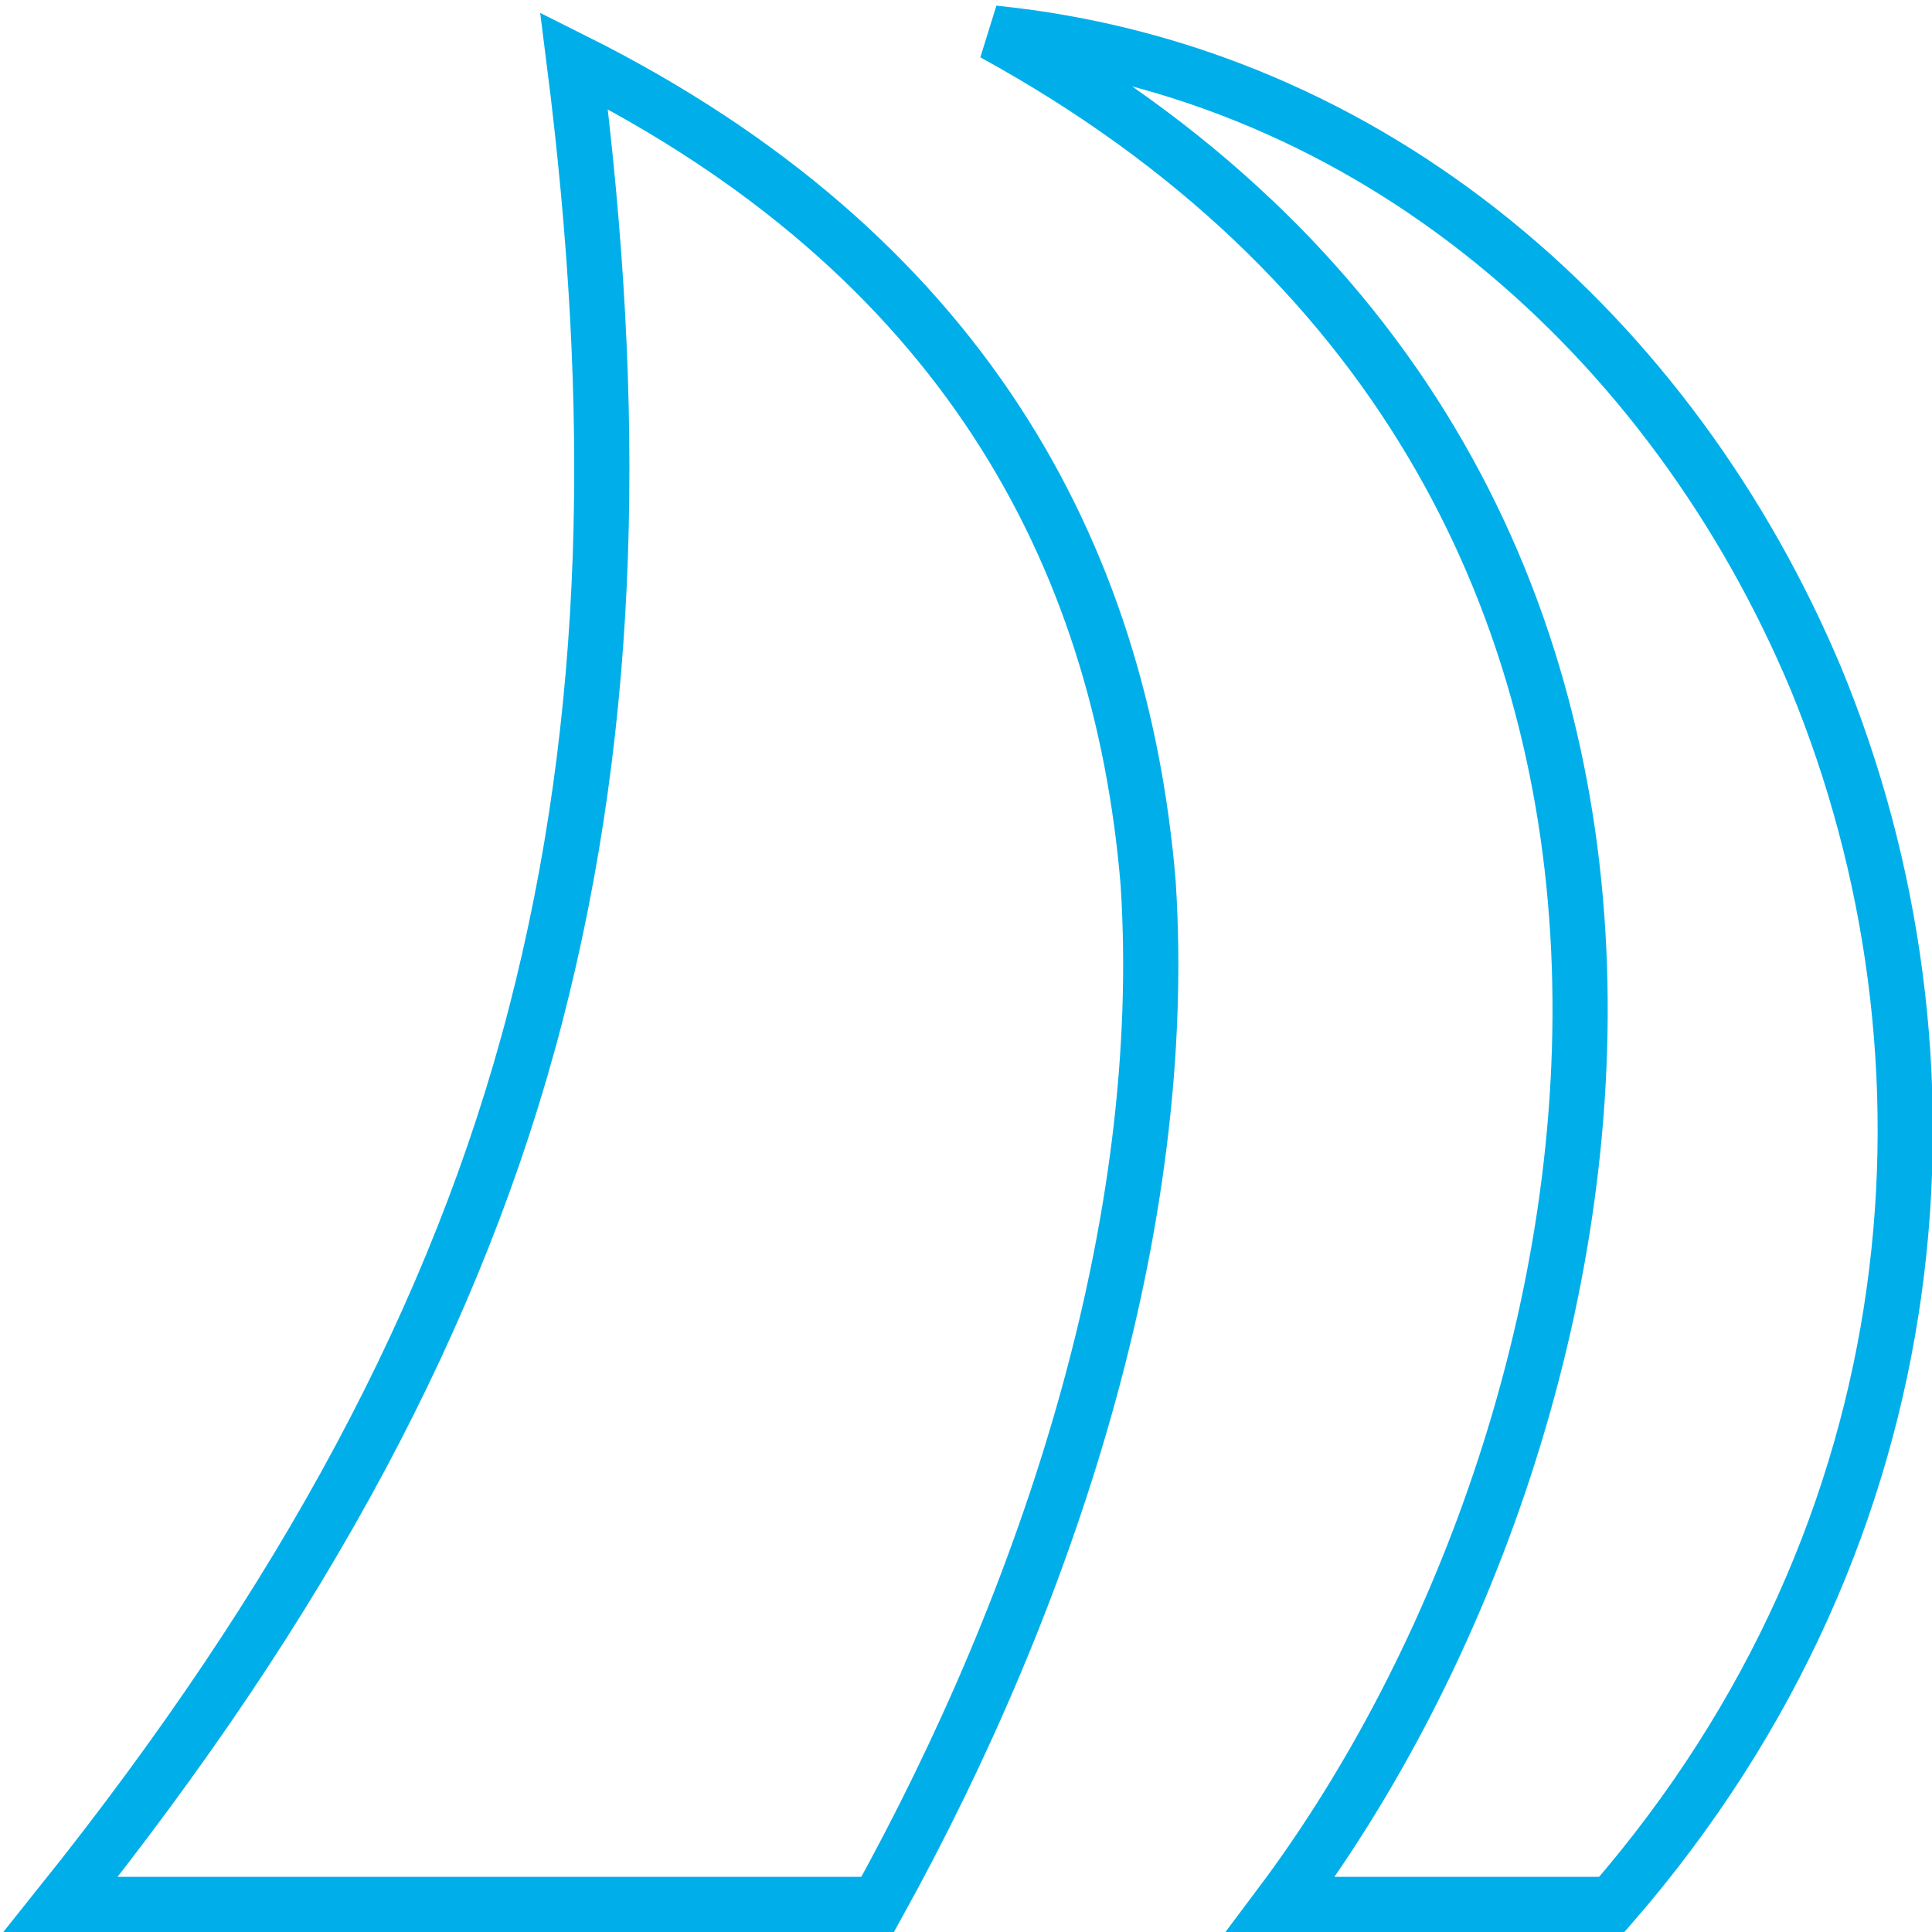
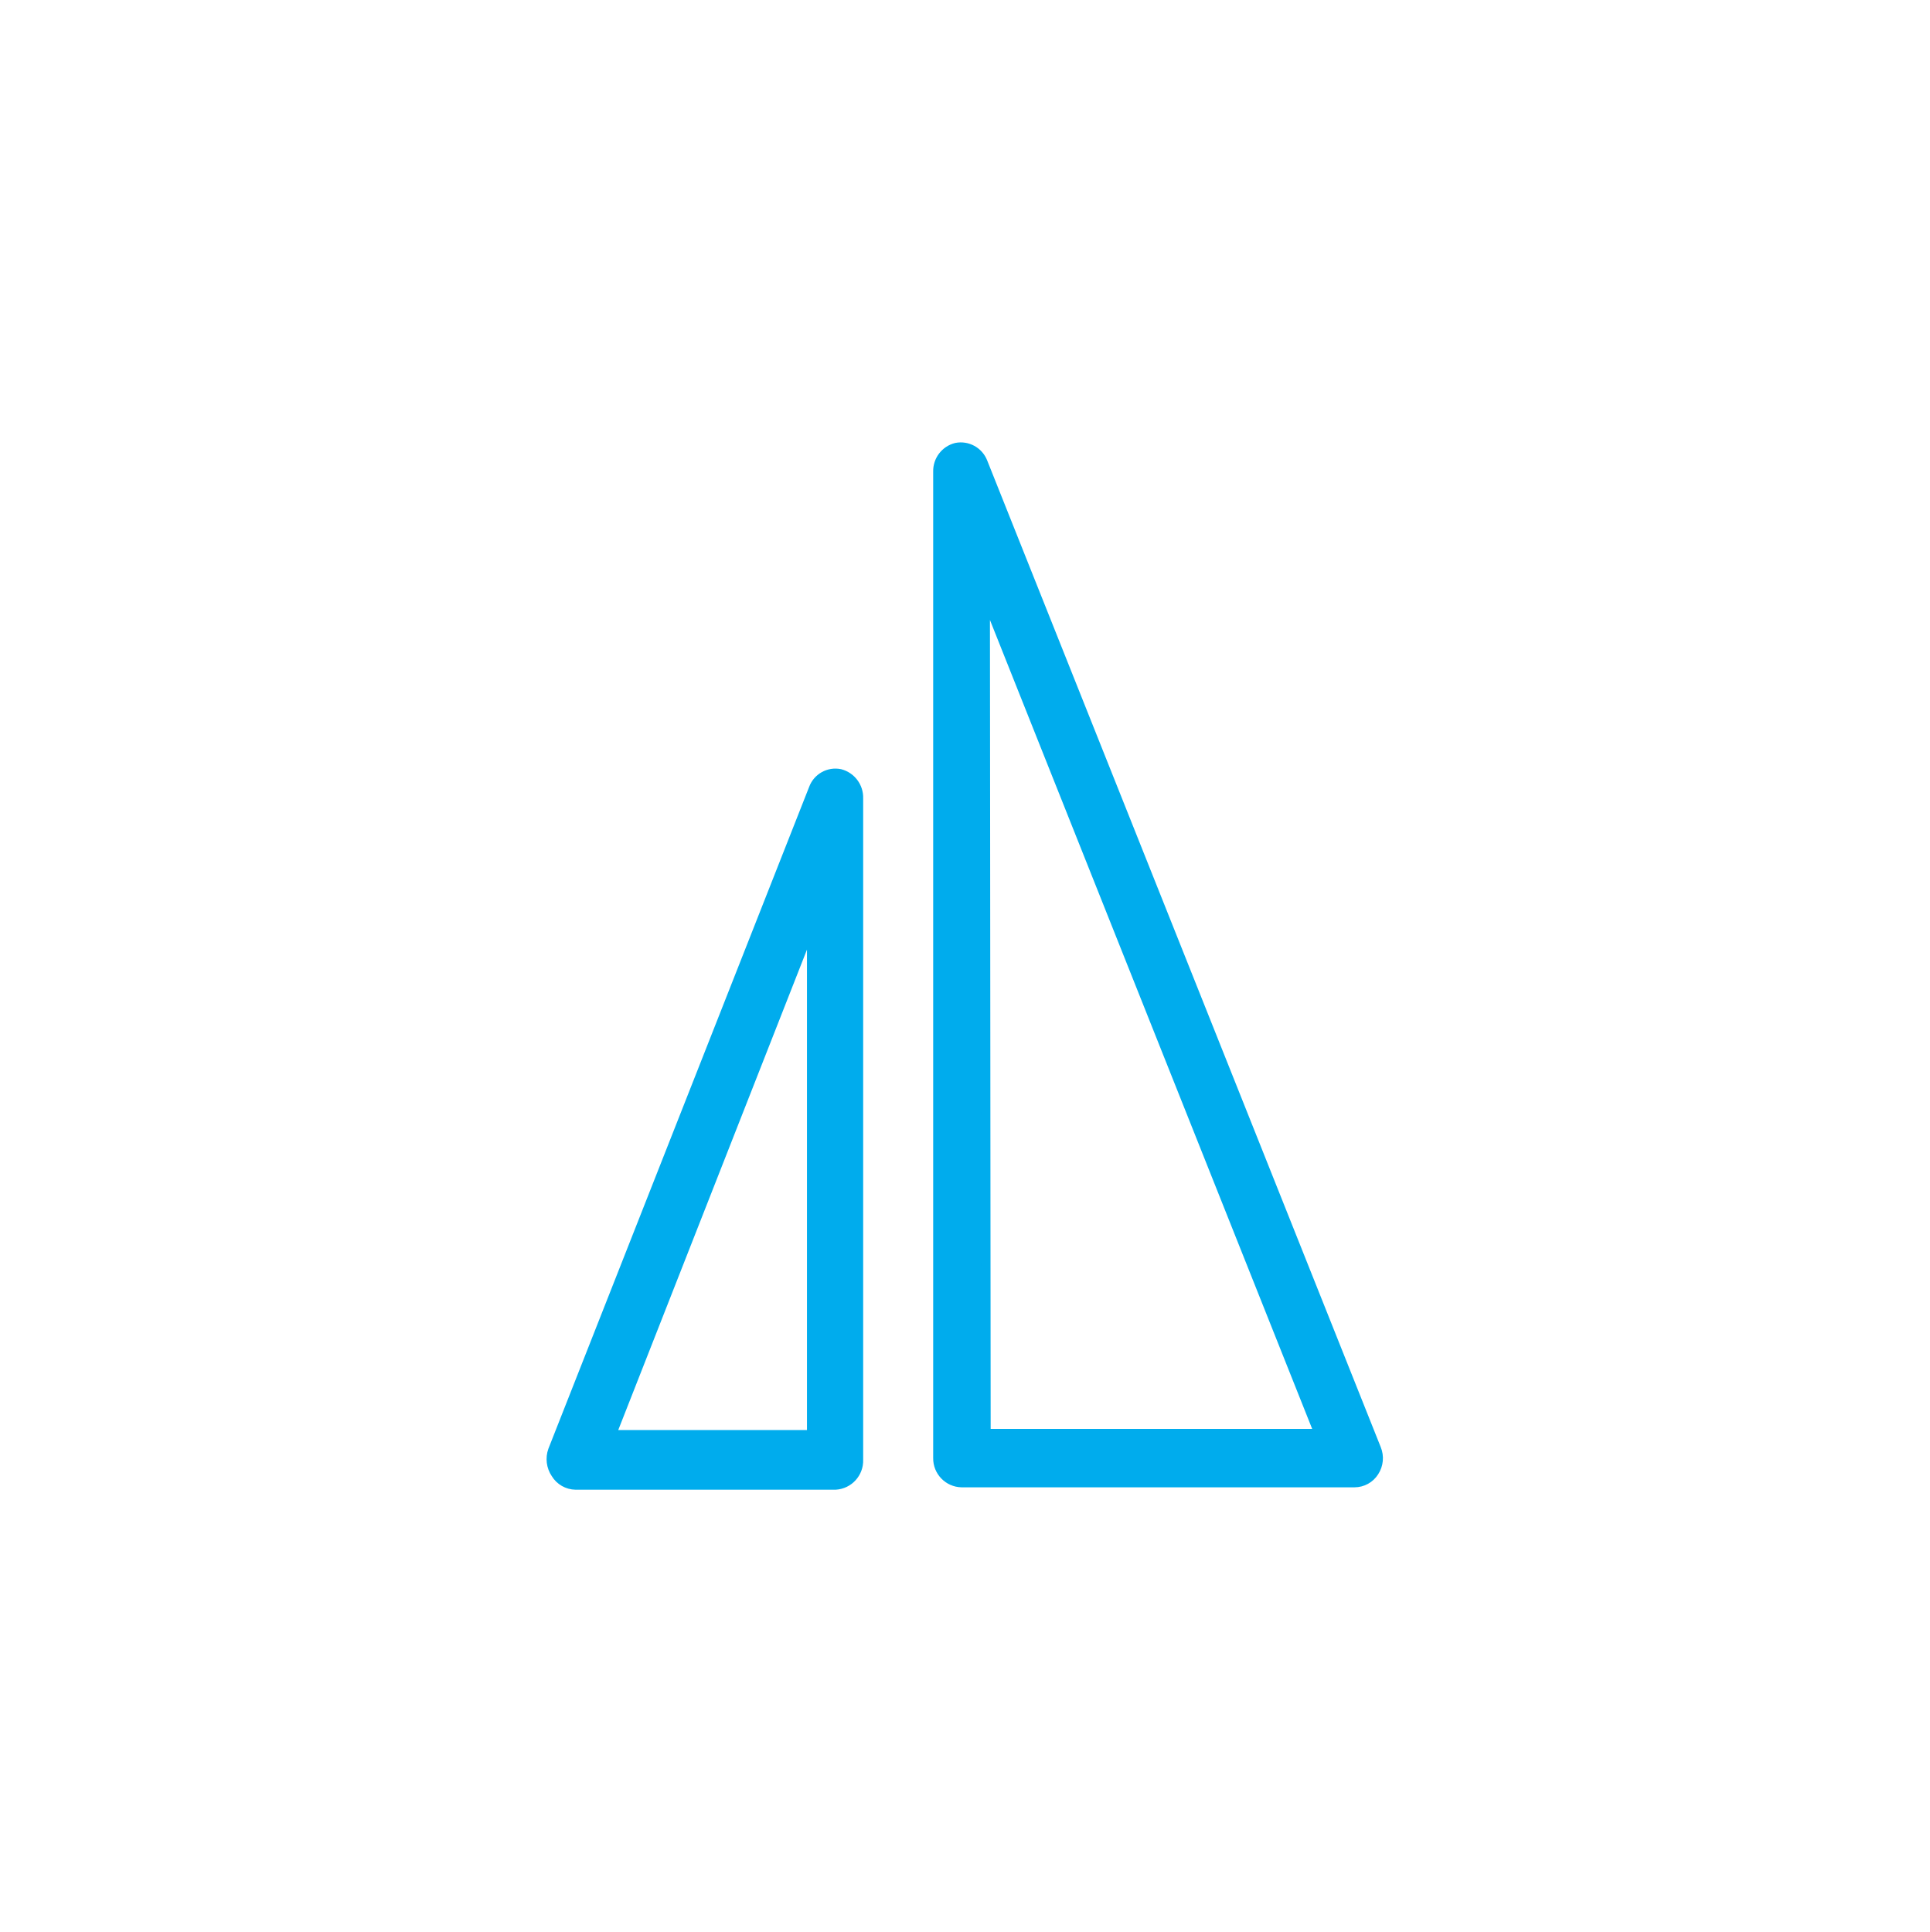
- <svg xmlns="http://www.w3.org/2000/svg" version="1.1" id="Calque_1" x="0px" y="0px" viewBox="0 0 35 35" style="enable-background:new 0 0 35 35;" xml:space="preserve">
-   <style type="text/css">
- 	.st0{fill:none;stroke:#00AFEA;}
- </style>
-   <path class="st0" d="M23.2,34.5c3.3-4.4,5.7-10.9,5.4-17.3C28.3,10.8,25.3,4.6,18,0.6c6.9,0.7,12.3,5.5,14.9,11.7  c2.8,6.8,2.2,15.4-3.7,22.2H23.2z" />
-   <path class="st0" d="M15.9,34.5H1.1C5.5,29,8.3,23.8,9.7,18.4c1.4-5.4,1.5-11,0.7-17.3c7,3.5,9.9,8.9,10.4,14.9  C21.2,22.2,19,28.9,15.9,34.5z" />
+ <svg xmlns="http://www.w3.org/2000/svg" id="Calque_1" data-name="Calque 1" viewBox="0 0 104.75 104.88">
+   <defs>
+     <style>.cls-1,.cls-11,.cls-12{fill:none;}.cls-1,.cls-2{clip-rule:evenodd;}.cls-2,.cls-3,.cls-7,.cls-9{fill:#00aced;}.cls-11,.cls-12,.cls-2,.cls-3{stroke:#00aced;stroke-miterlimit:10;stroke-width:0.5px;}.cls-4{clip-path:url(#clip-path);}.cls-5{clip-path:url(#clip-path-2);}.cls-6{isolation:isolate;}.cls-12,.cls-7{fill-rule:evenodd;}.cls-8{clip-path:url(#clip-path-3);}.cls-10{clip-path:url(#clip-path-4);}.cls-13{clip-path:url(#clip-path-5);}</style>
+     <clipPath id="clip-path">
+       <path class="cls-1" d="M168.37,32.44a20,20,0,1,0,20,20,20,20,0,0,0-20-20m0,36.9a16.9,16.9,0,1,1,16.92-16.89,16.95,16.95,0,0,1-16.92,16.89" />
+     </clipPath>
+     <clipPath id="clip-path-2">
+       <path class="cls-1" d="M179.34,45.74A1.37,1.37,0,0,0,178,44.36h-4.11a4.87,4.87,0,0,0-.66,0,6.15,6.15,0,0,0-4.83,2.36,6.12,6.12,0,0,0-4.83-2.36,4.82,4.82,0,0,0-.65,0h-4.11a1.37,1.37,0,0,0-1.37,1.38v4.15c0,.23,0,.45,0,.67a6.21,6.21,0,0,0,6.17,6.24A6.09,6.09,0,0,0,167,55.74v8.2a1.37,1.37,0,1,0,2.73,0V55.71a6.06,6.06,0,0,0,3.48,1.09,6.21,6.21,0,0,0,6.17-6.24c0-.22,0-.44,0-.67ZM163.54,54a3.46,3.46,0,0,1-3.43-3.2,1.33,1.33,0,0,0,0-.28V47.12h3.4a1.27,1.27,0,0,0,.28,0,3.48,3.48,0,0,1-.28,6.95Zm9.66,0a3.48,3.48,0,0,1-.27-6.95l.27,0h3.41v3.44a1.33,1.33,0,0,0,0,.28A3.46,3.46,0,0,1,173.2,54Z" />
+     </clipPath>
+     <clipPath id="clip-path-3">
+       <path class="cls-2" d="M73.52,80.49H52.19a1.32,1.32,0,0,1-1.29-1.34V25.6a1.32,1.32,0,0,1,1-1.31,1.29,1.29,0,0,1,1.45.8L74.71,78.65a1.35,1.35,0,0,1-.12,1.25A1.27,1.27,0,0,1,73.52,80.49Zm-20-2.67H71.59L53.48,32.35Z" />
+     </clipPath>
+     <clipPath id="clip-path-4">
+       <rect class="cls-3" x="50.83" y="24.16" width="24.03" height="56.42" />
+     </clipPath>
+     <clipPath id="clip-path-5">
+       <path class="cls-2" d="M45.35,80.62H31.24A1.29,1.29,0,0,1,30.16,80,1.41,1.41,0,0,1,30,78.73L44.15,42.81A1.27,1.27,0,0,1,45.6,42a1.34,1.34,0,0,1,1,1.34V79.25A1.33,1.33,0,0,1,45.35,80.62ZM33.19,77.88H44.05V50.23Z" />
+     </clipPath>
+   </defs>
+   <g class="cls-6">
+     <path class="cls-7" d="M73.52,80.49H52.19a1.32,1.32,0,0,1-1.29-1.34V25.6a1.32,1.32,0,0,1,1-1.31,1.29,1.29,0,0,1,1.45.8L74.71,78.65a1.35,1.35,0,0,1-.12,1.25A1.27,1.27,0,0,1,73.52,80.49Zm-20-2.67H71.59L53.48,32.35Z" />
+     <g class="cls-8">
+       <rect class="cls-9" x="50.83" y="24.16" width="24.03" height="56.42" />
+       <g class="cls-10">
+         <polygon class="cls-3" points="45.68 18.04 80.03 19.04 80.03 85.71 45.68 84.71 45.68 18.04" />
+       </g>
+       <rect class="cls-11" x="50.83" y="24.16" width="24.03" height="56.42" />
+     </g>
+     <path class="cls-12" d="M73.52,80.49H52.19a1.32,1.32,0,0,1-1.29-1.34V25.6a1.32,1.32,0,0,1,1-1.31,1.29,1.29,0,0,1,1.45.8L74.71,78.65a1.35,1.35,0,0,1-.12,1.25A1.27,1.27,0,0,1,73.52,80.49Zm-20-2.67H71.59L53.48,32.35Z" />
+   </g>
+   <path class="cls-7" d="M45.35,80.62H31.24A1.29,1.29,0,0,1,30.16,80,1.41,1.41,0,0,1,30,78.73L44.15,42.81A1.27,1.27,0,0,1,45.6,42a1.34,1.34,0,0,1,1,1.34V79.25A1.33,1.33,0,0,1,45.35,80.62ZM33.19,77.88H44.05V50.23Z" />
+   <g class="cls-13">
+     <rect class="cls-9" x="-550.93" y="-1105.15" width="1504.41" height="2769.58" />
+     <rect class="cls-11" x="-550.93" y="-1105.15" width="1504.41" height="2769.58" />
+   </g>
+   <path class="cls-12" d="M45.35,80.62H31.24A1.29,1.29,0,0,1,30.16,80,1.41,1.41,0,0,1,30,78.73L44.15,42.81A1.27,1.27,0,0,1,45.6,42a1.34,1.34,0,0,1,1,1.34V79.25A1.33,1.33,0,0,1,45.35,80.62ZM33.19,77.88H44.05V50.23Z" />
</svg>
